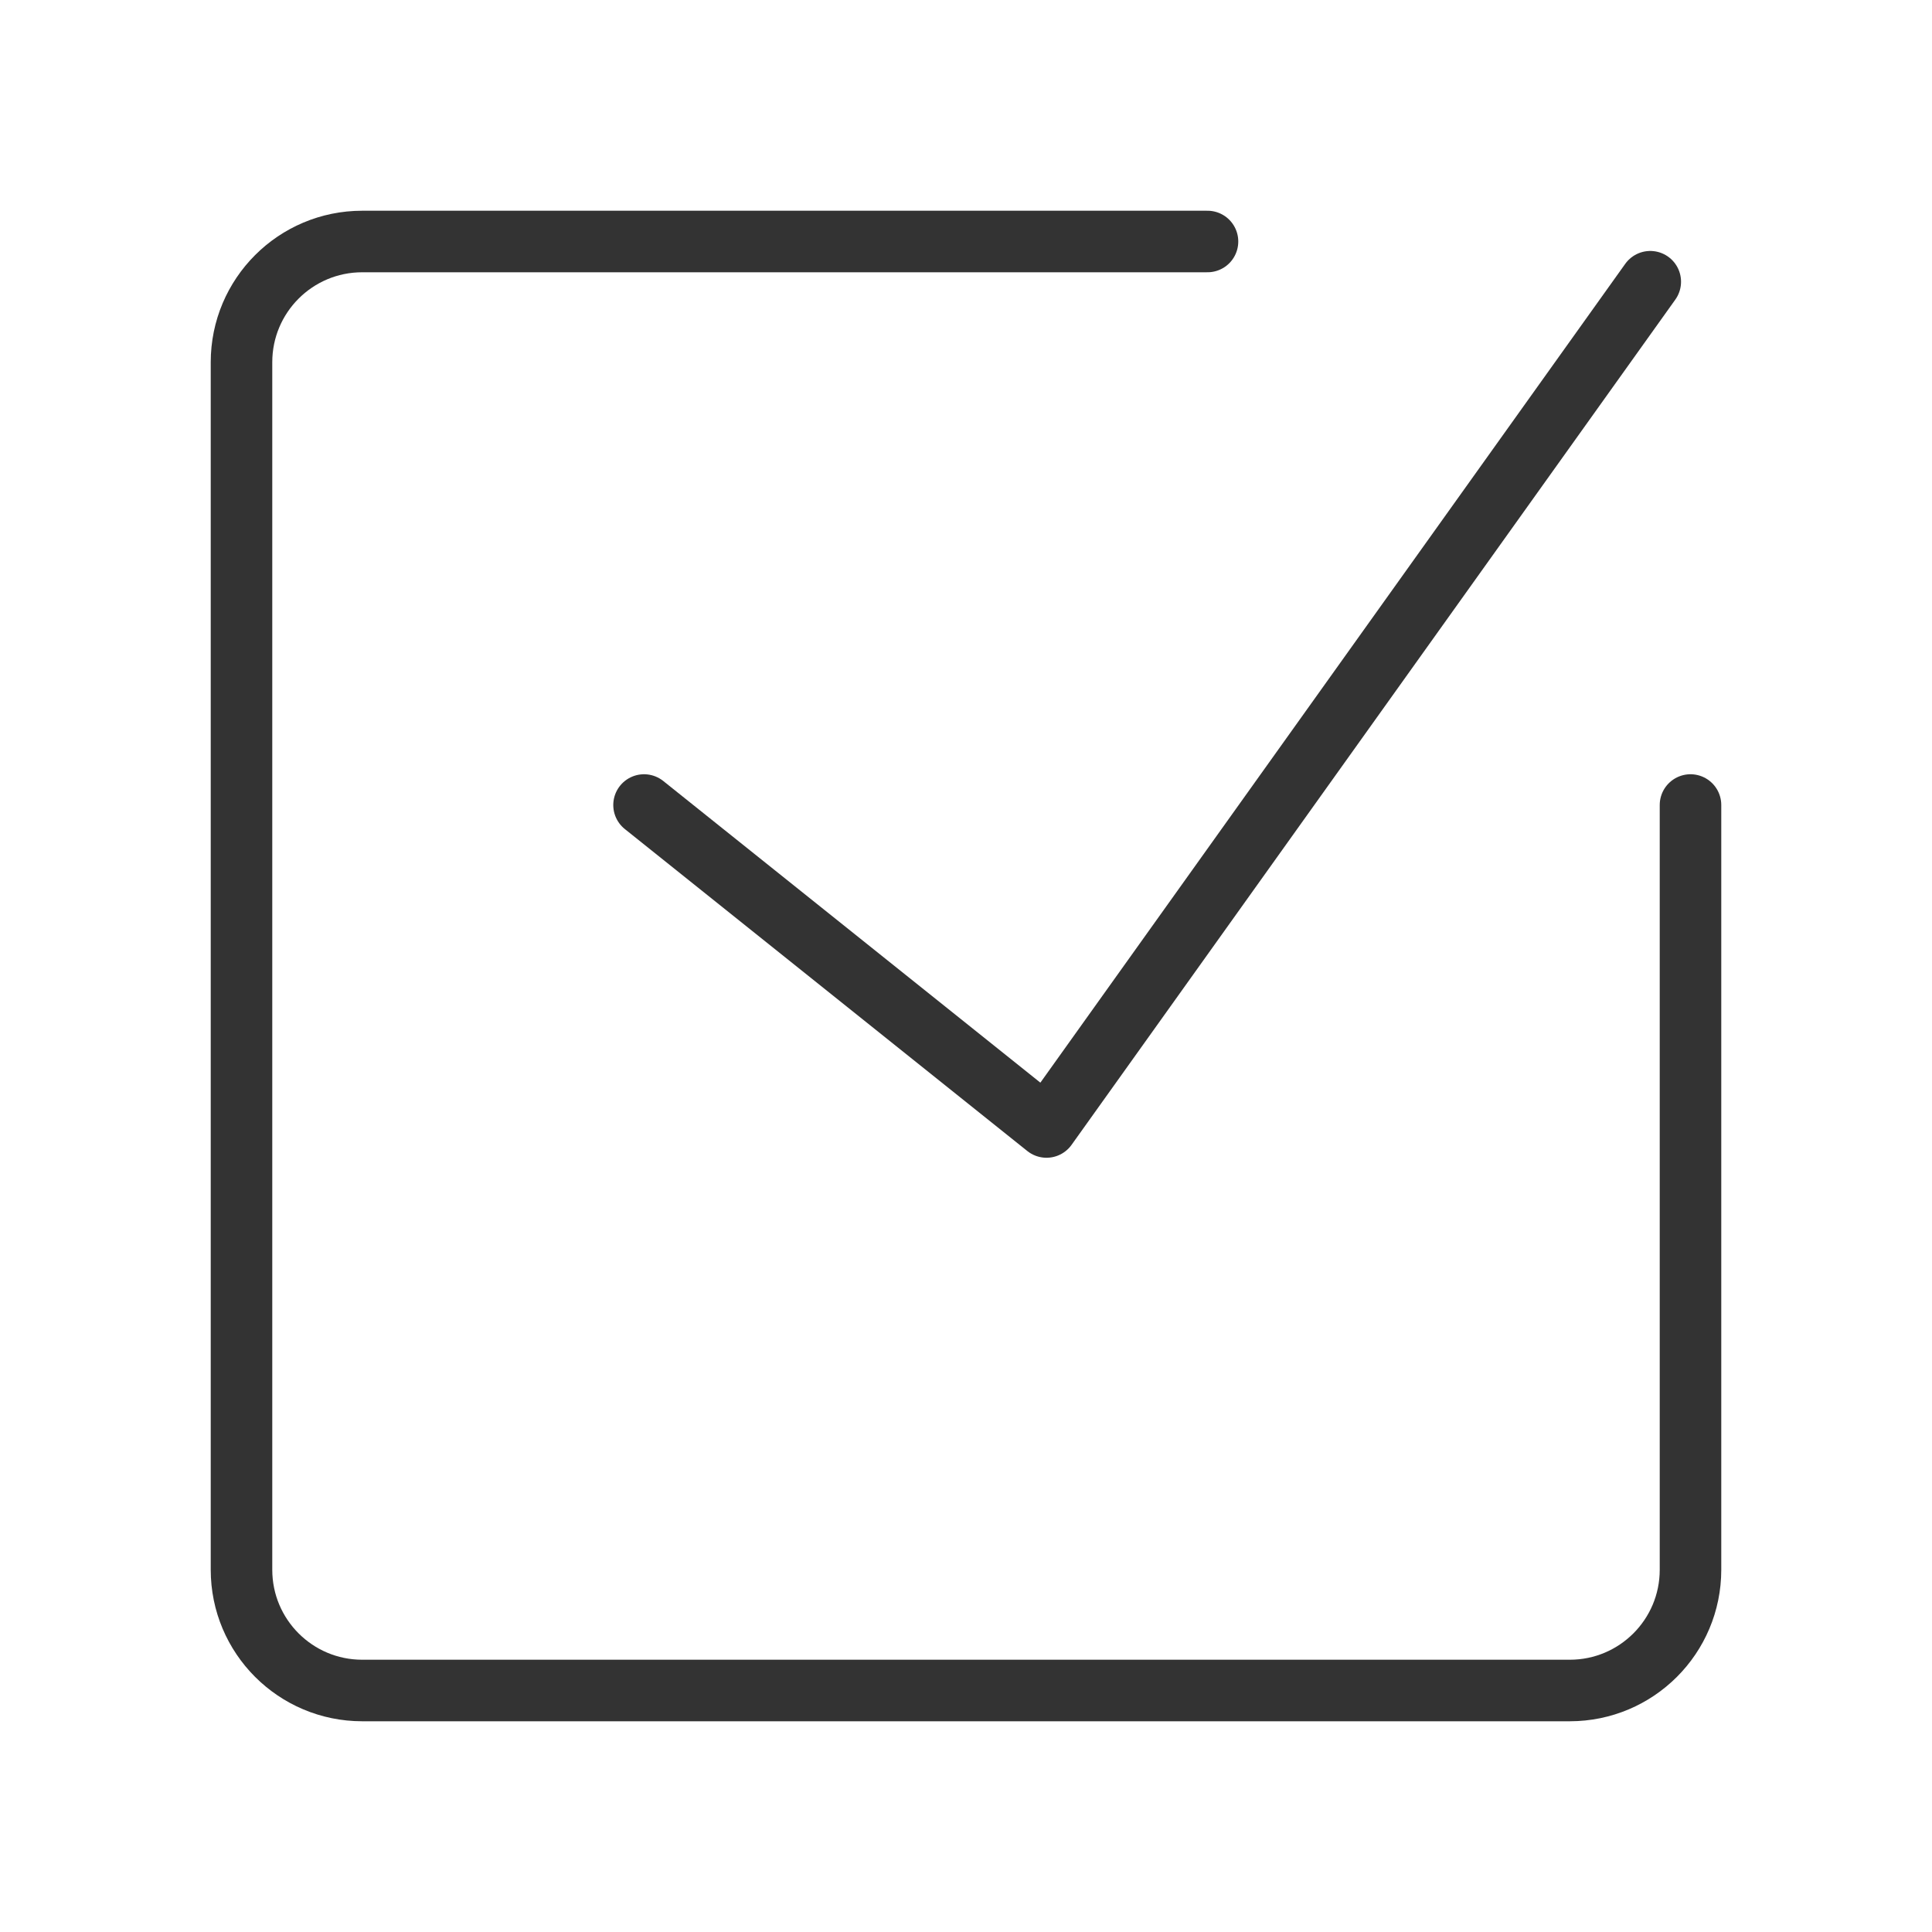
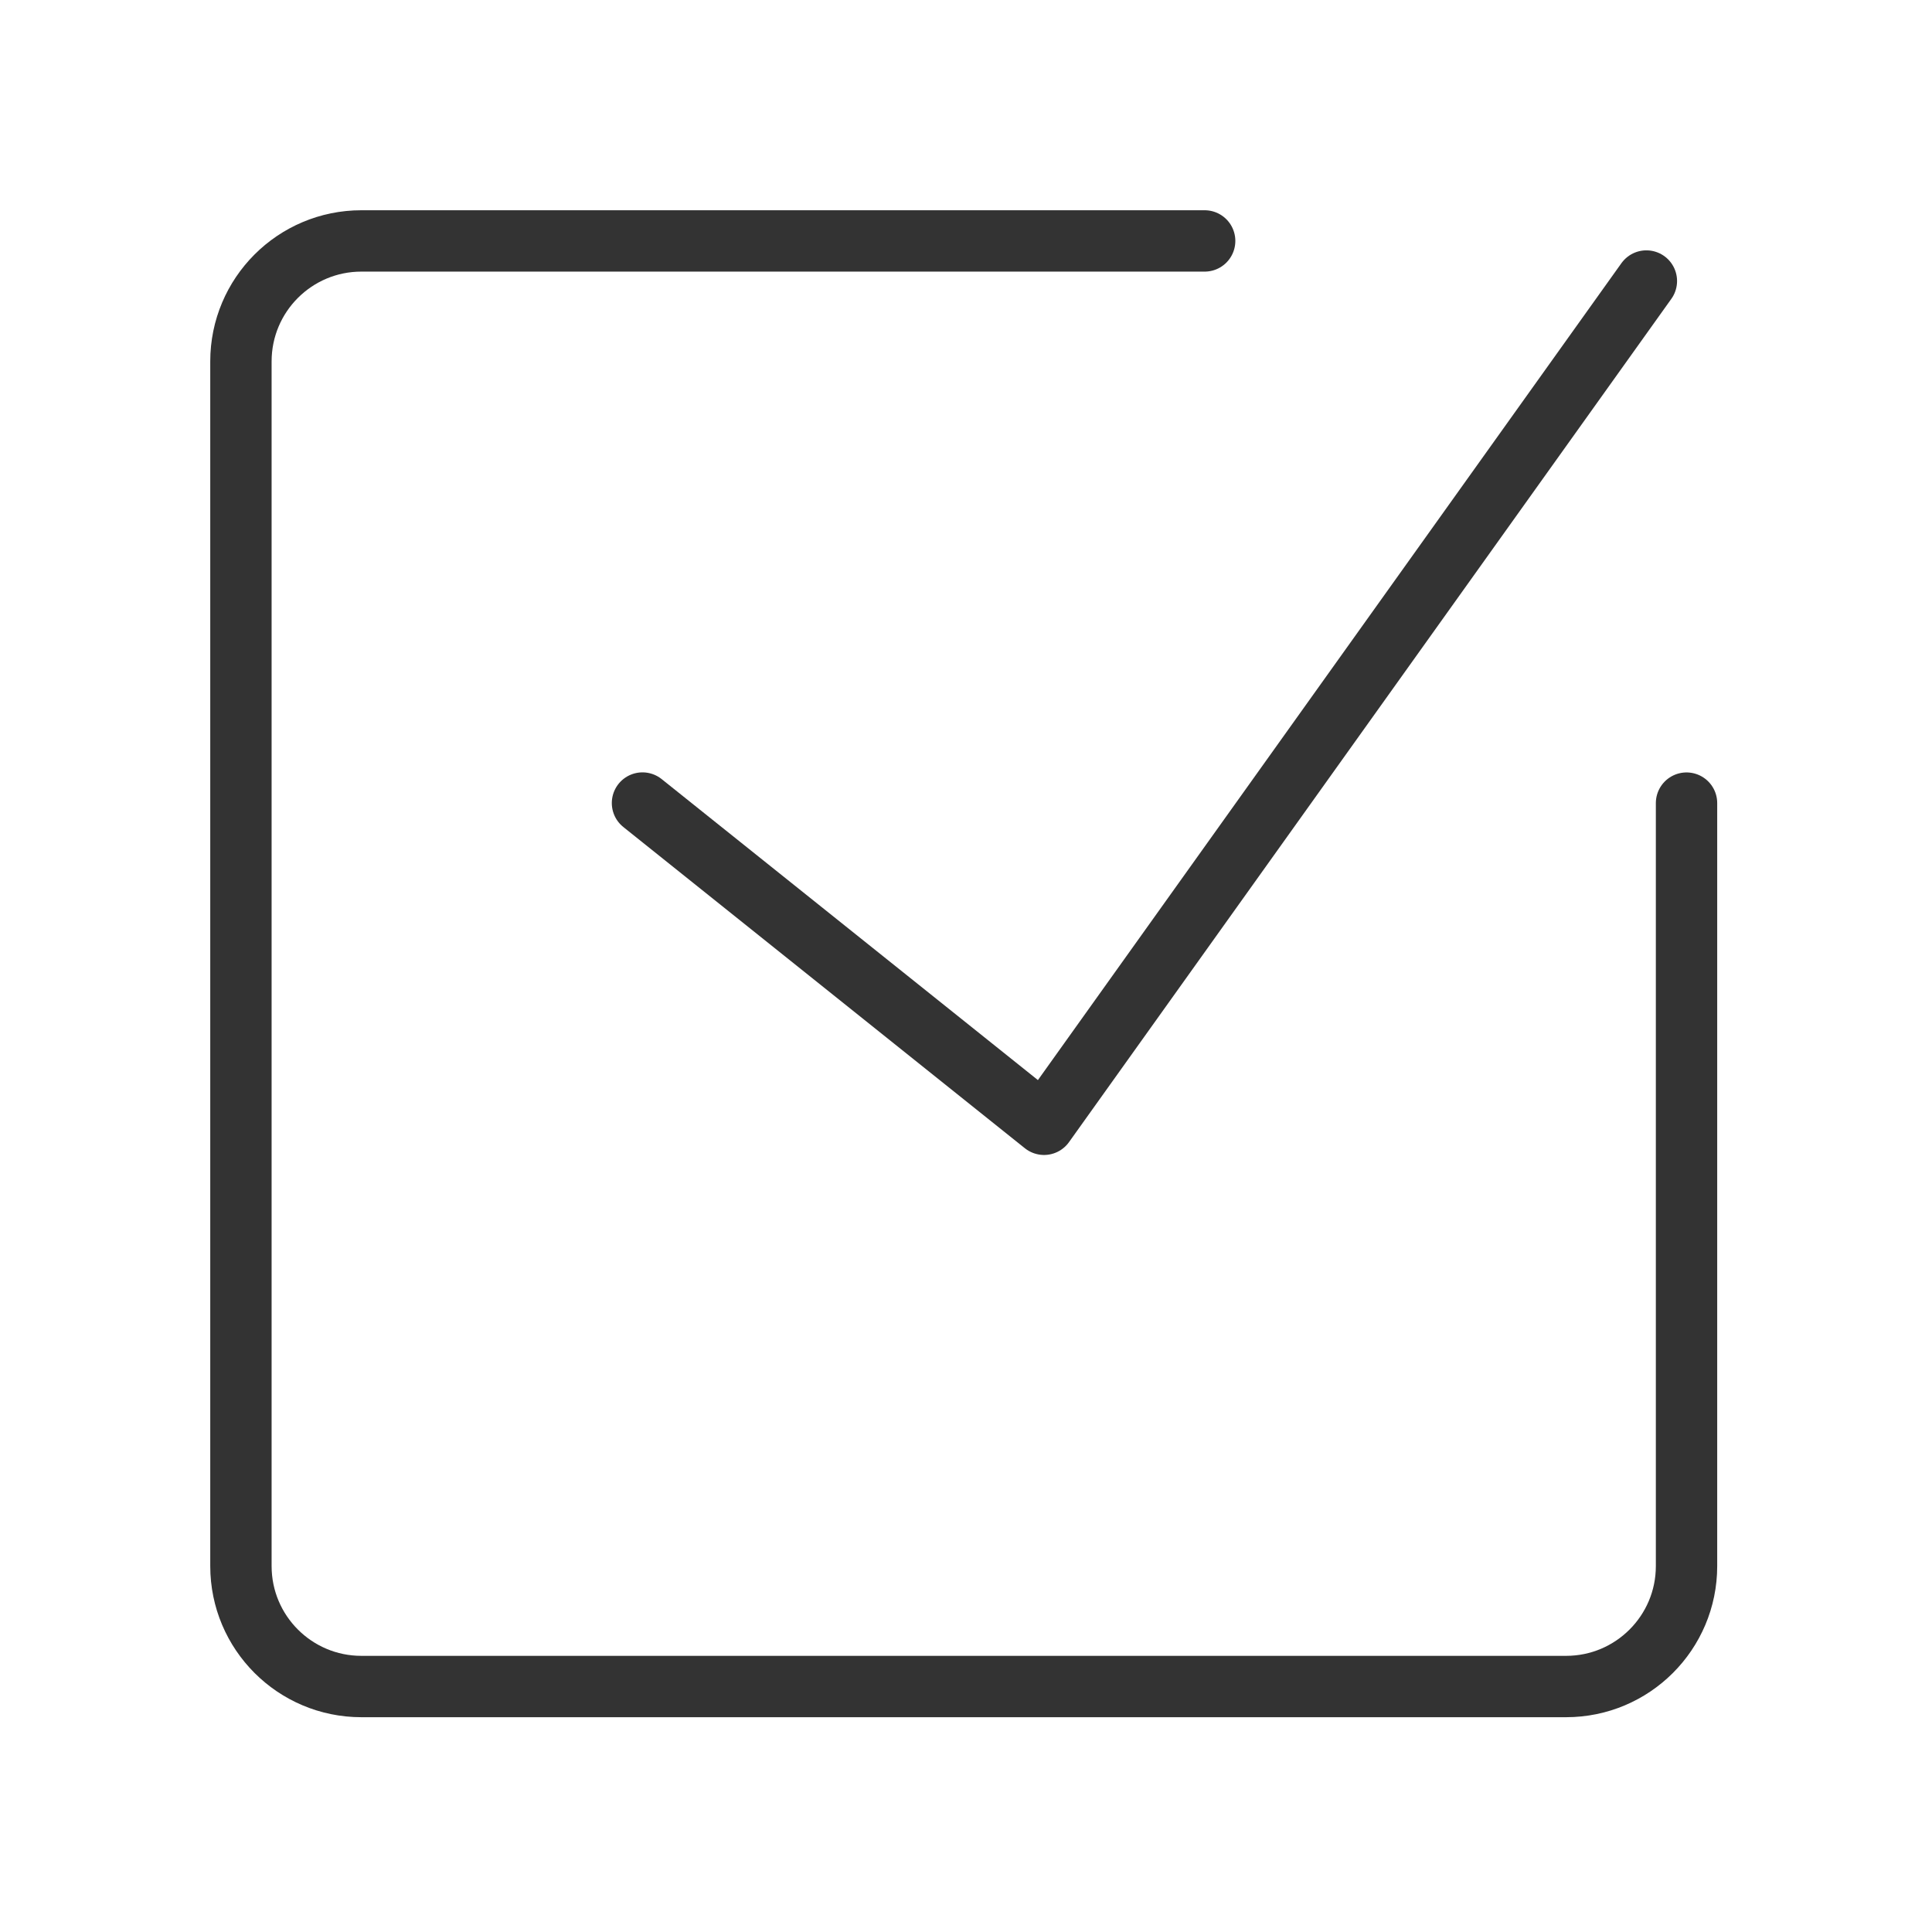
- <svg xmlns="http://www.w3.org/2000/svg" width="34" height="34" viewBox="0 0 34 34" fill="none">
-   <path d="M29.75 14.167V27.625C29.75 28.799 28.799 29.75 27.625 29.75H6.375C5.201 29.75 4.25 28.799 4.25 27.625V6.375C4.25 5.201 5.201 4.25 6.375 4.25H21.25" stroke="#333333" stroke-width="1.083" stroke-linecap="round" stroke-linejoin="round" />
-   <path d="M11.334 14.167L18.417 19.833L29.042 4.958" stroke="#333333" stroke-width="1.083" stroke-linecap="round" stroke-linejoin="round" />
+ <svg xmlns="http://www.w3.org/2000/svg" width="100%" height="100%" viewBox="0 0 142 142" version="1.1" xml:space="preserve" style="fill-rule:evenodd;clip-rule:evenodd;stroke-linecap:round;stroke-linejoin:round;">
+   <path d="M123.958,59.028l0,56.076c0,4.89 -3.964,8.854 -8.854,8.854l-88.542,0c-4.89,0 -8.854,-3.964 -8.854,-8.854l0,-88.542c0,-4.89 3.964,-8.854 8.854,-8.854l61.979,0" style="fill:none;fill-rule:nonzero;stroke:#333;stroke-width:4.51px;" />
+   <path d="M47.222,59.023l29.514,23.611l44.271,-61.979" style="fill:none;fill-rule:nonzero;stroke:#333;stroke-width:4.51px;" />
</svg>
